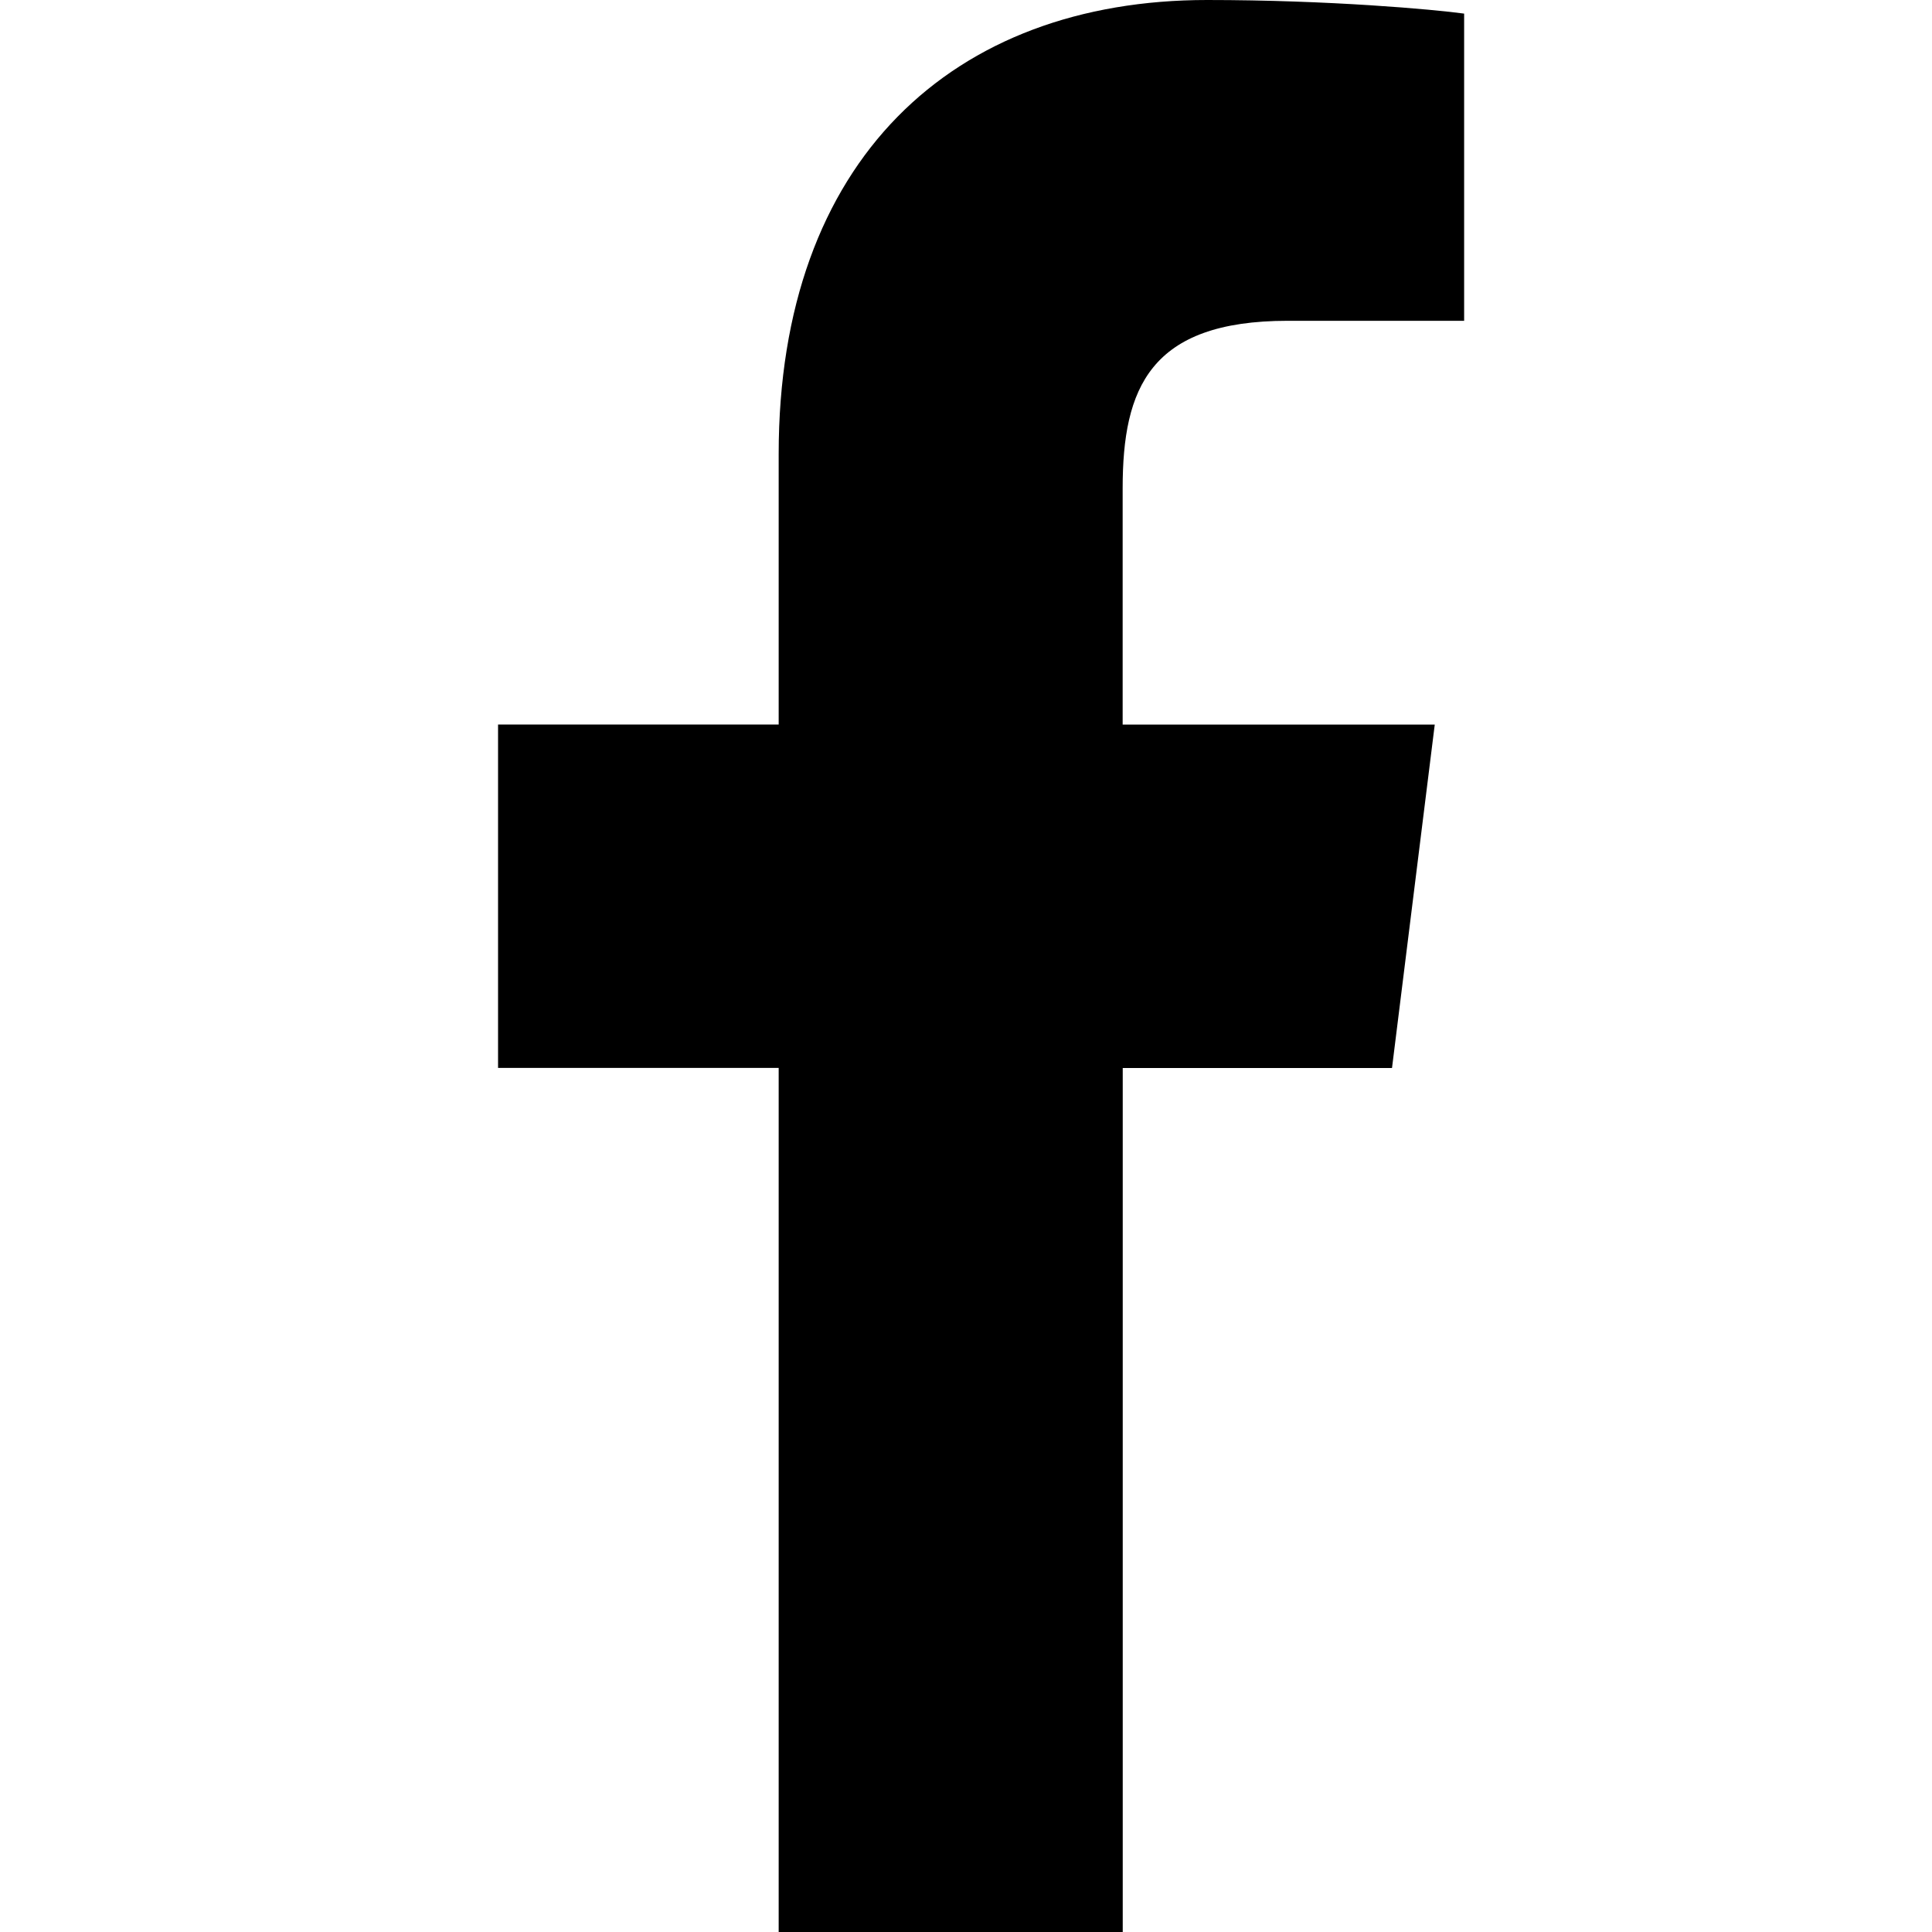
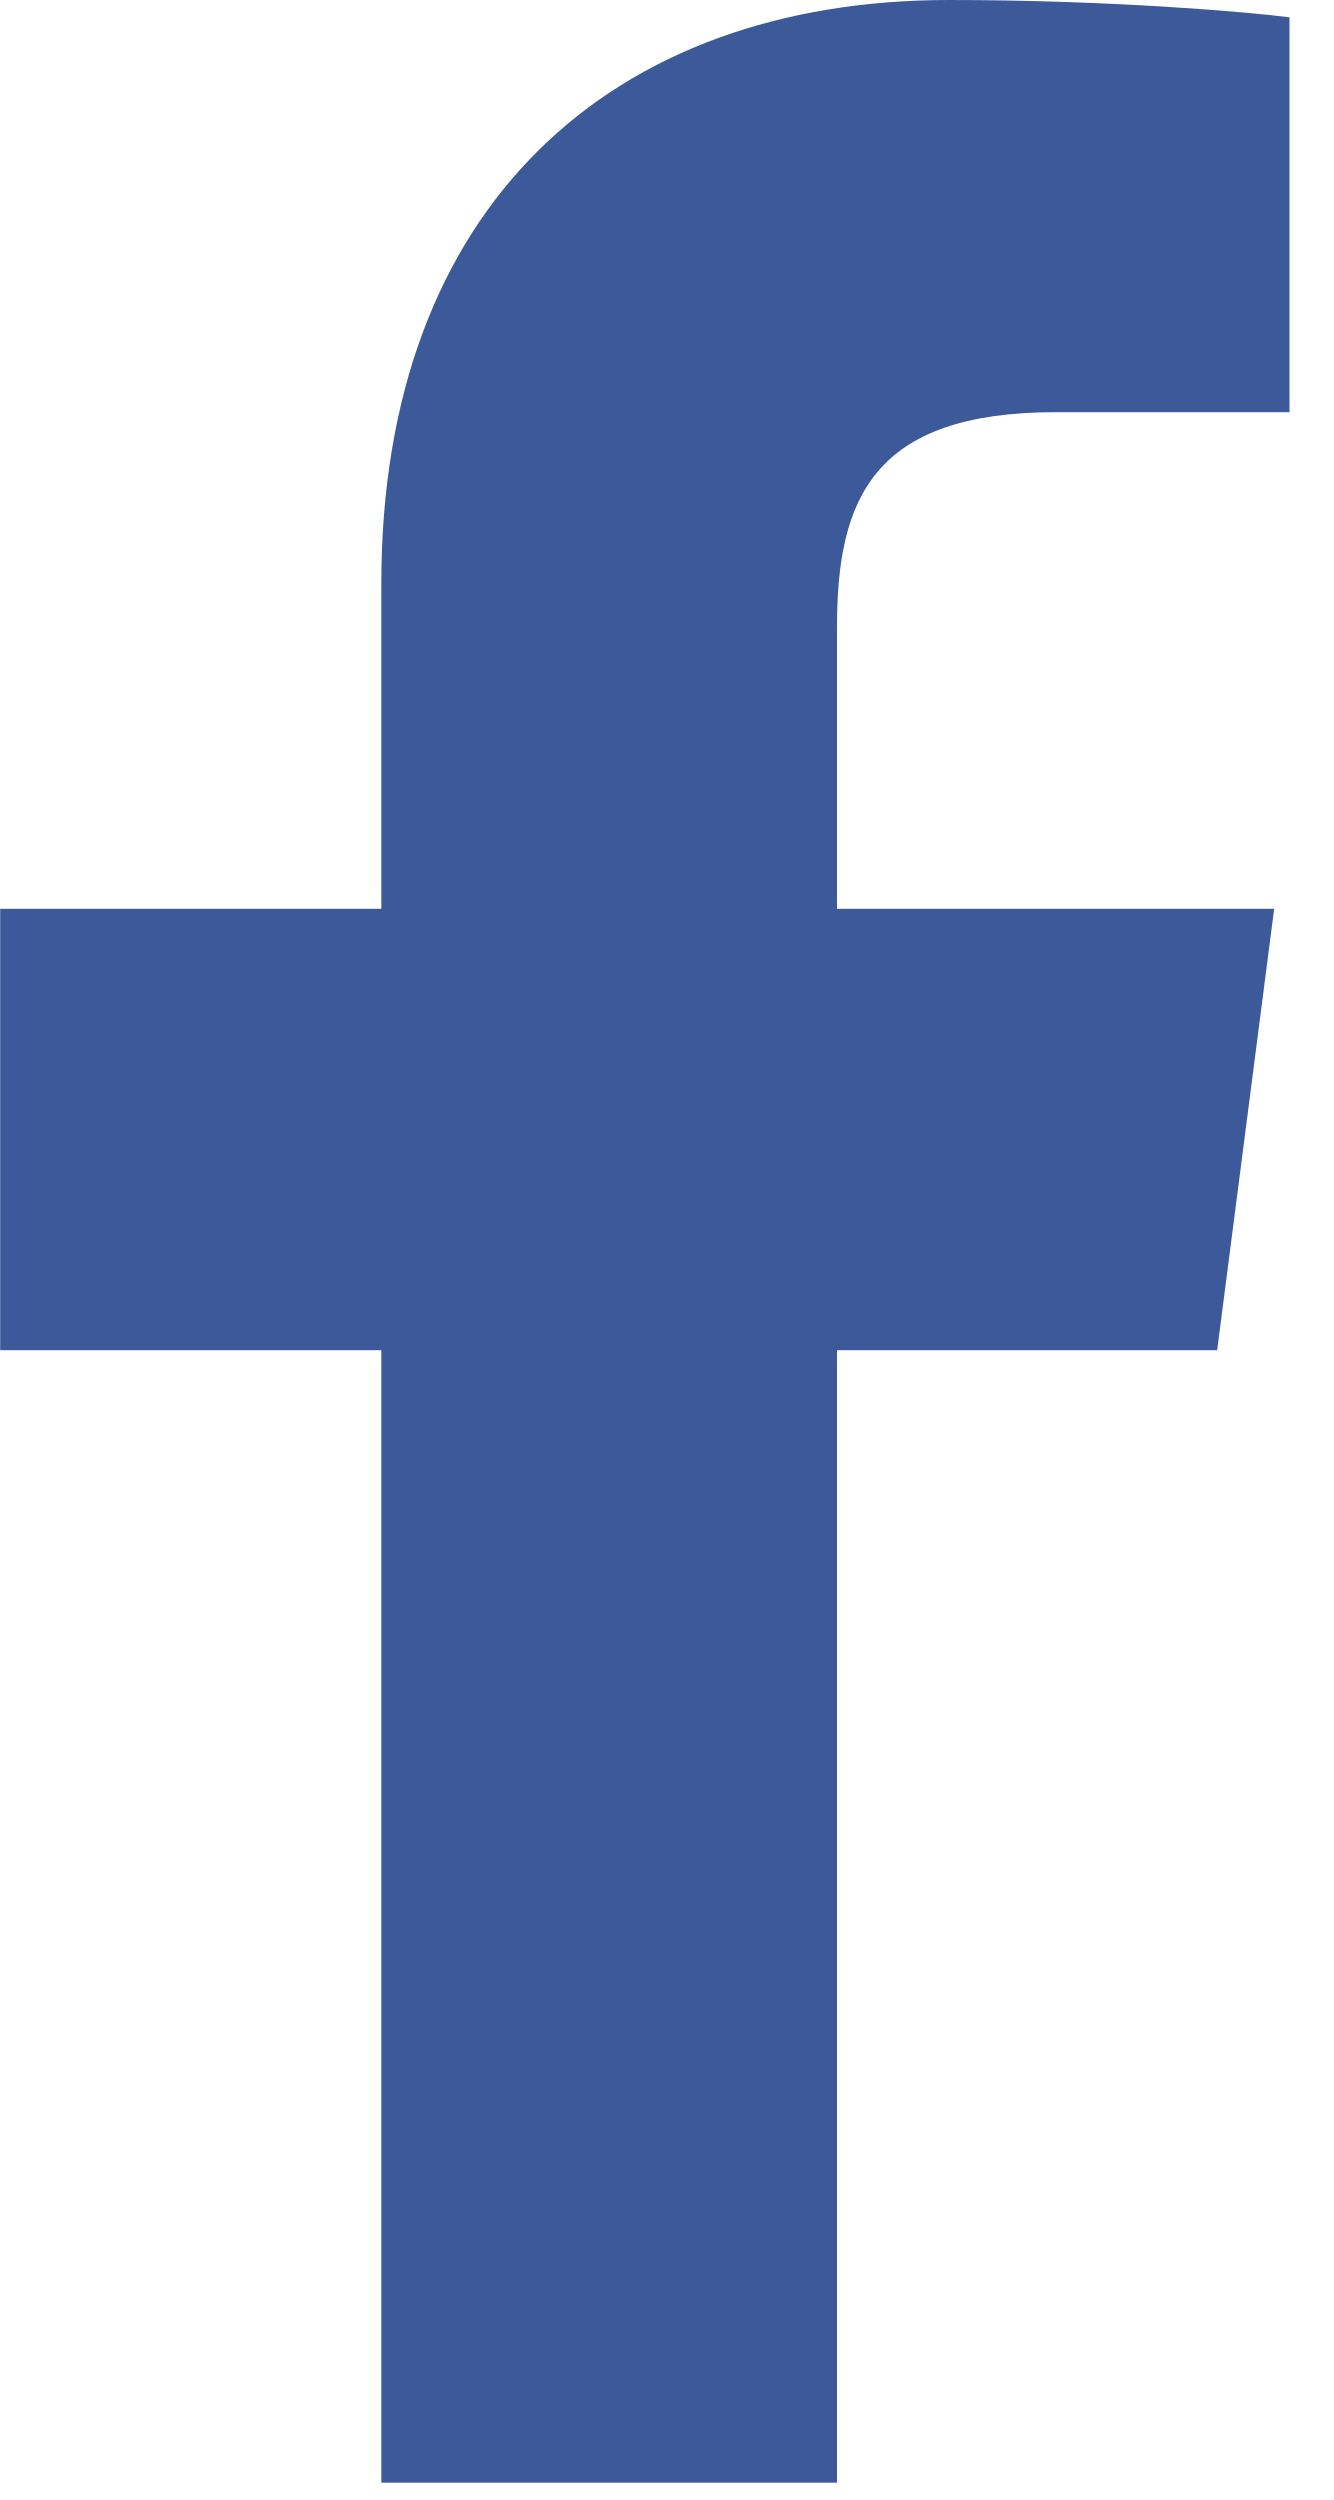
- <svg xmlns="http://www.w3.org/2000/svg" id="Bold" enable-background="new 0 0 24 24" height="512" viewBox="0 0 24 24" width="512">
-   <path d="m15.997 3.985h2.191v-3.816c-.378-.052-1.678-.169-3.192-.169-3.159 0-5.323 1.987-5.323 5.639v3.361h-3.486v4.266h3.486v10.734h4.274v-10.733h3.345l.531-4.266h-3.877v-2.939c.001-1.233.333-2.077 2.051-2.077z" />
+ <svg xmlns="http://www.w3.org/2000/svg" width="8" height="15" viewBox="0 0 8 15" fill="none">
+   <path d="M5.022 14.896V8.101H7.303L7.645 5.453H5.022V3.763C5.022 2.996 5.235 2.473 6.335 2.473L7.737 2.473V0.104C7.494 0.072 6.662 0 5.694 0C3.672 0 2.288 1.234 2.288 3.5V5.453H0.001V8.101H2.288V14.896L5.022 14.896Z" fill="#3C5A9A" />
</svg>
